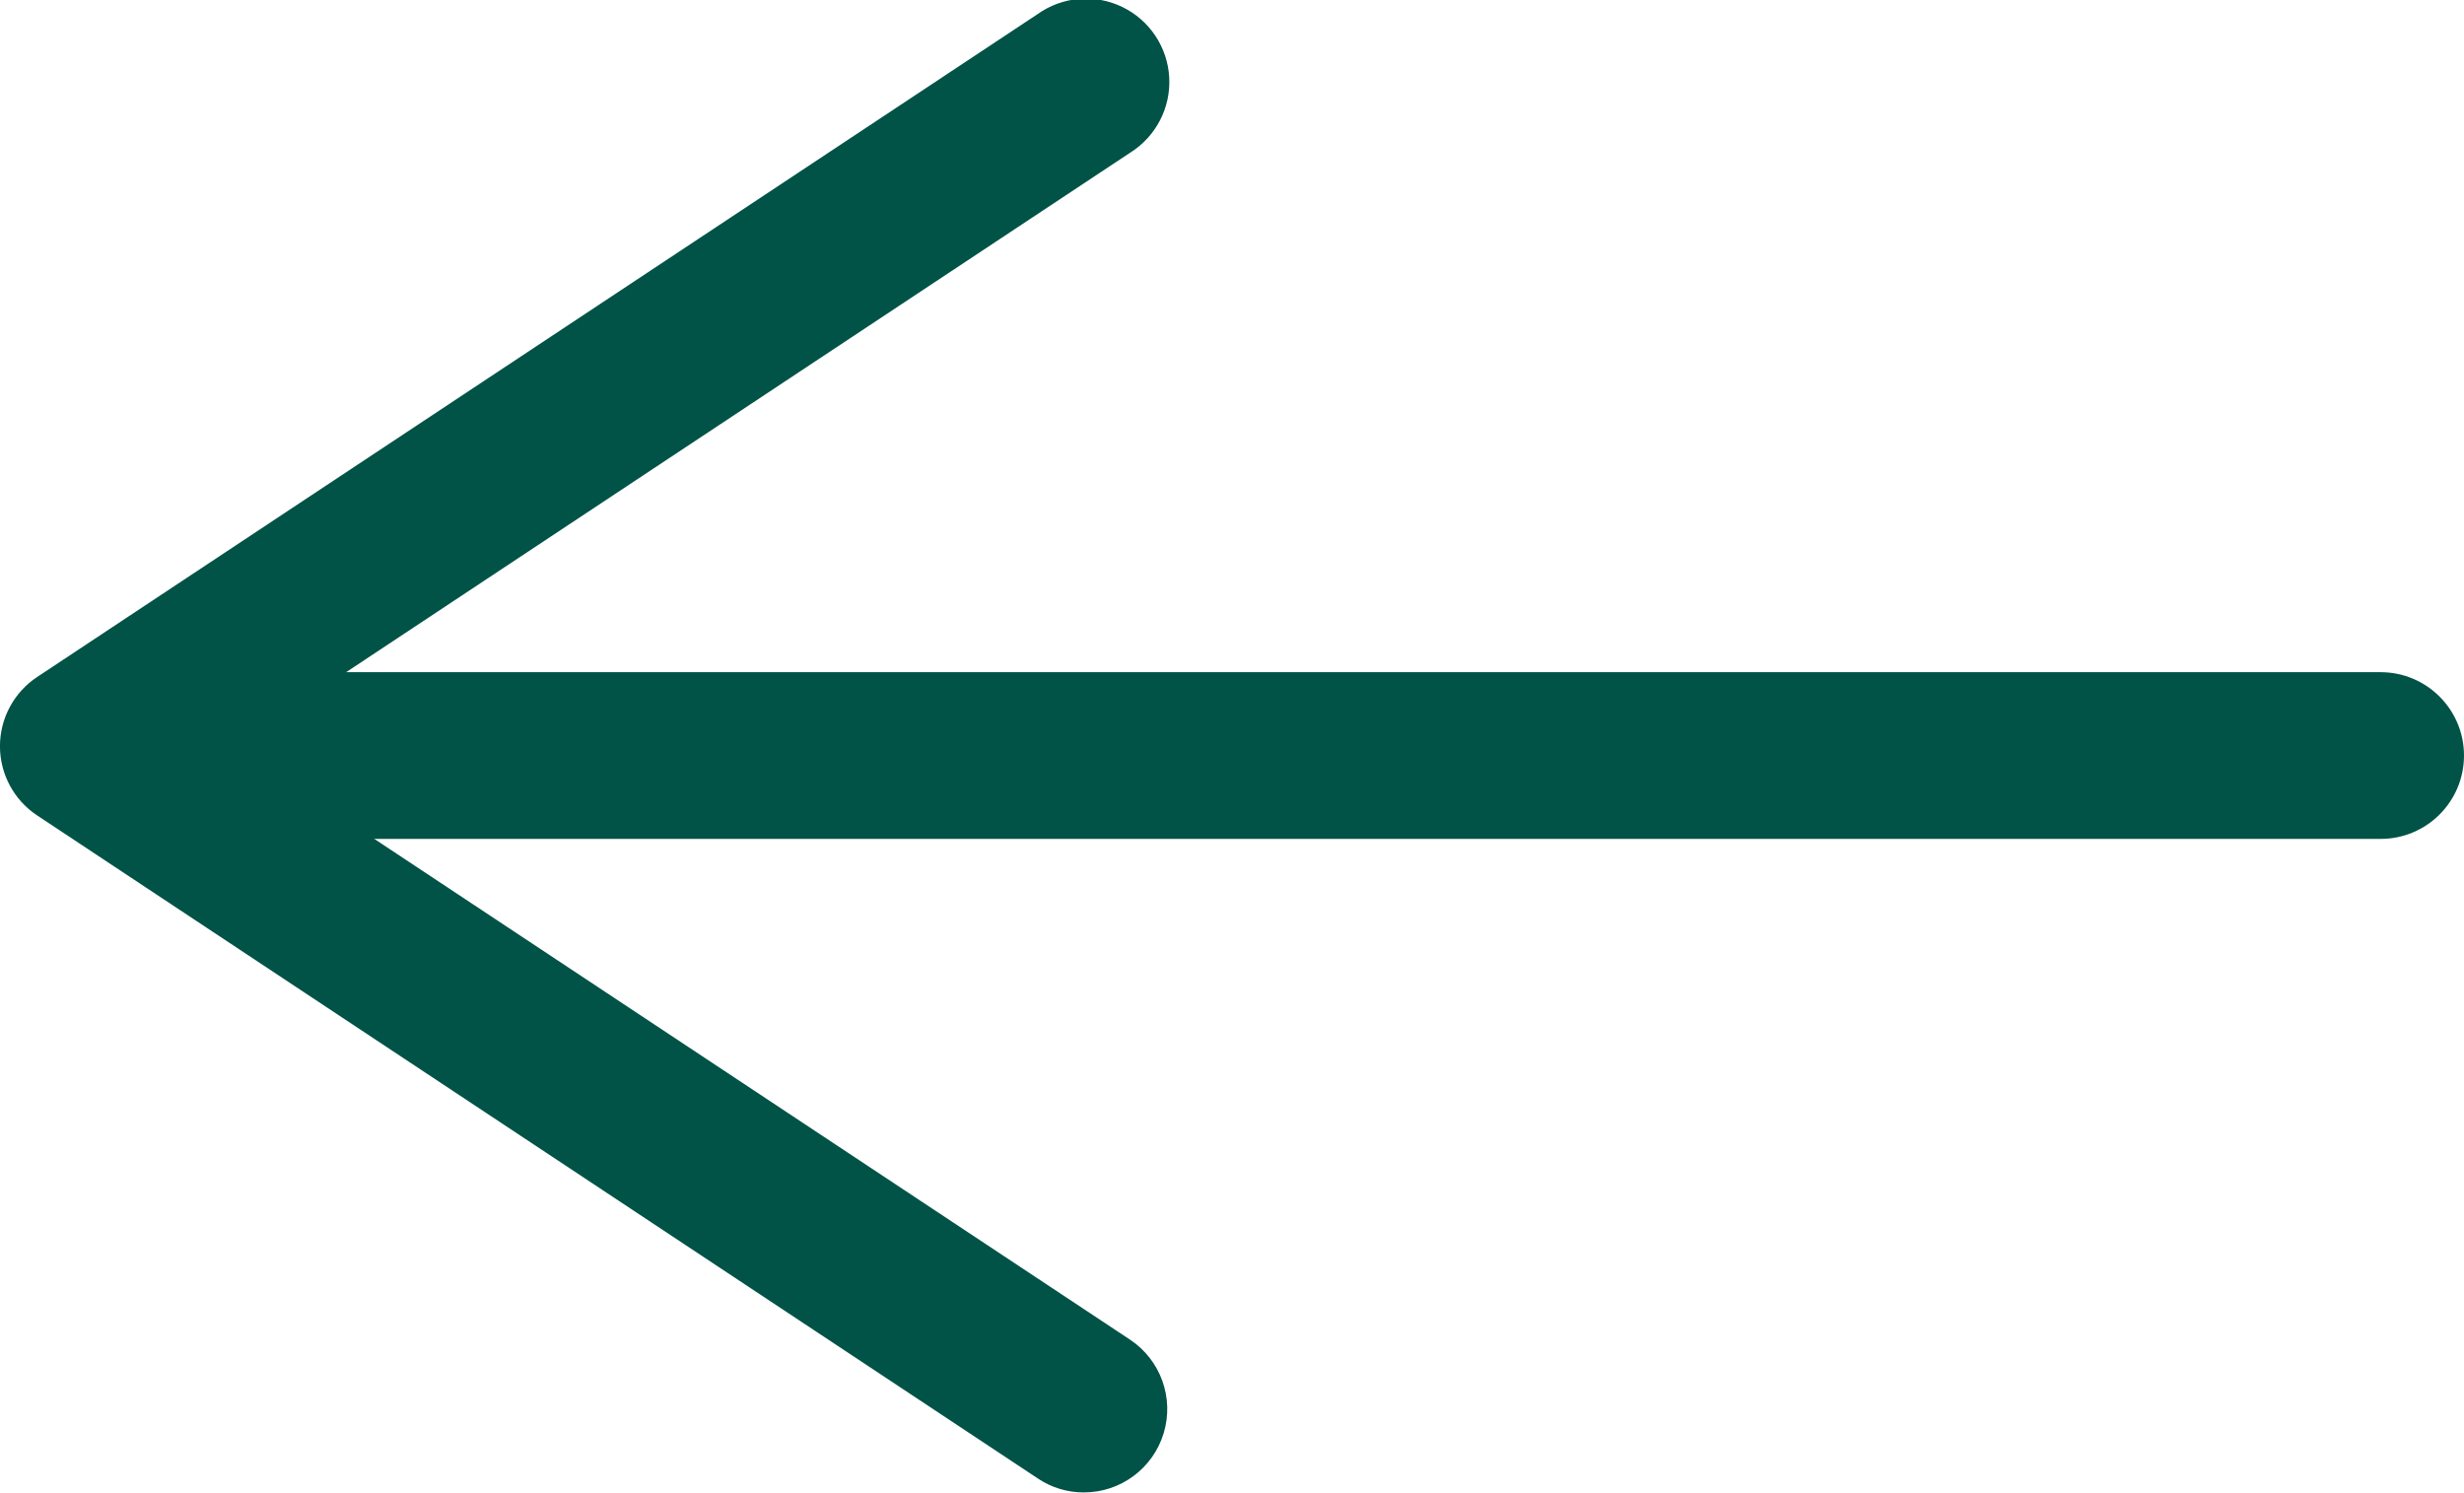
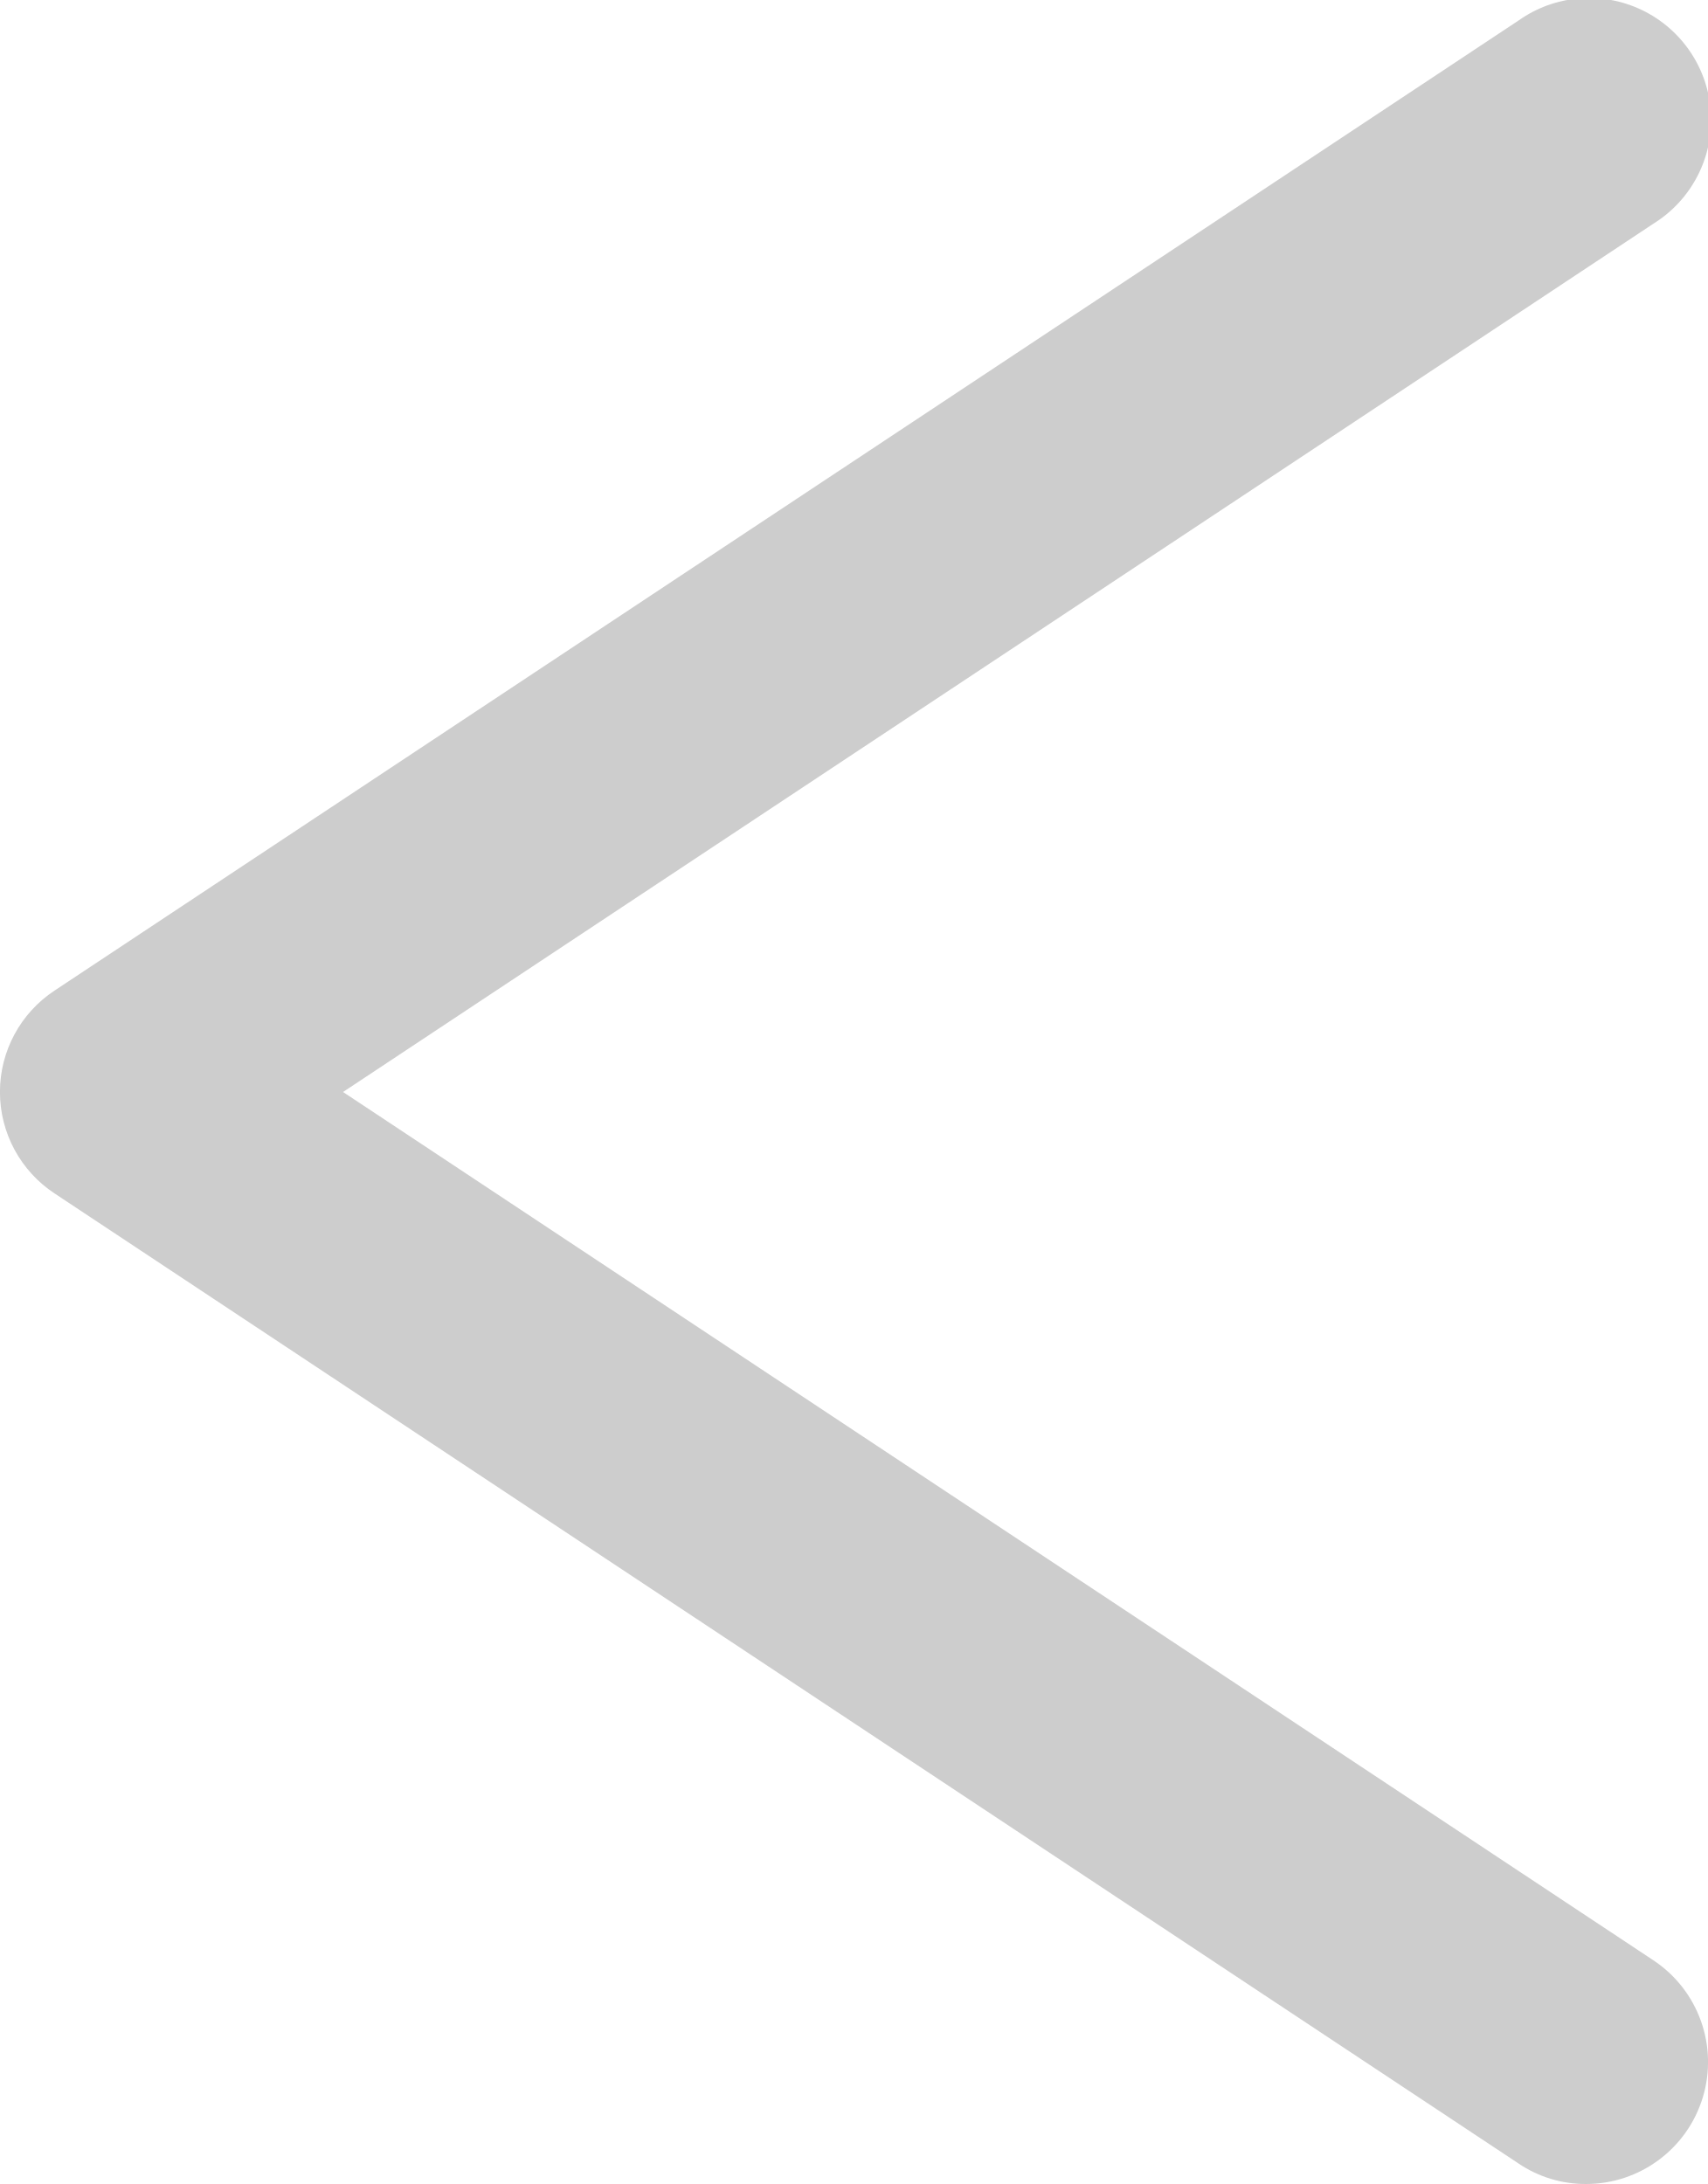
- <svg xmlns="http://www.w3.org/2000/svg" id="Lager_1" data-name="Lager 1" viewBox="0 0 73.89 44.76">
+ <svg xmlns="http://www.w3.org/2000/svg" id="Lager_1" data-name="Lager 1" viewBox="0 0 35 44.76">
  <defs>
-     <style>.cls-1{fill:#005346;}</style>
+     <style>.cls-1{opacity:0.66;}.cls-2{fill:#b3b3b3;}</style>
  </defs>
-   <path class="cls-1" d="M384.66,424.5a2.45,2.45,0,0,1-1.38-.42l-30-19.88a2.49,2.49,0,0,1,0-4.16l30-19.88a2.5,2.5,0,1,1,2.77,4.16l-26.86,17.8,26.86,17.8a2.5,2.5,0,0,1-1.39,4.58Z" transform="translate(-352.16 -379.74)" />
-   <path class="cls-1" d="M423.55,404.9H355.77a2.5,2.5,0,0,1,0-5h67.78a2.5,2.5,0,1,1,0,5Z" transform="translate(-352.16 -379.74)" />
+   <g class="cls-1">
+     <path class="cls-2" d="M402.66,424.5a2.45,2.45,0,0,1-1.38-.42l-30-19.88a2.49,2.49,0,0,1,0-4.16l30-19.88a2.5,2.5,0,1,1,2.77,4.16l-26.86,17.8,26.86,17.8a2.5,2.5,0,0,1-1.39,4.58Z" transform="translate(-370.16 -379.74)" />
+   </g>
</svg>
